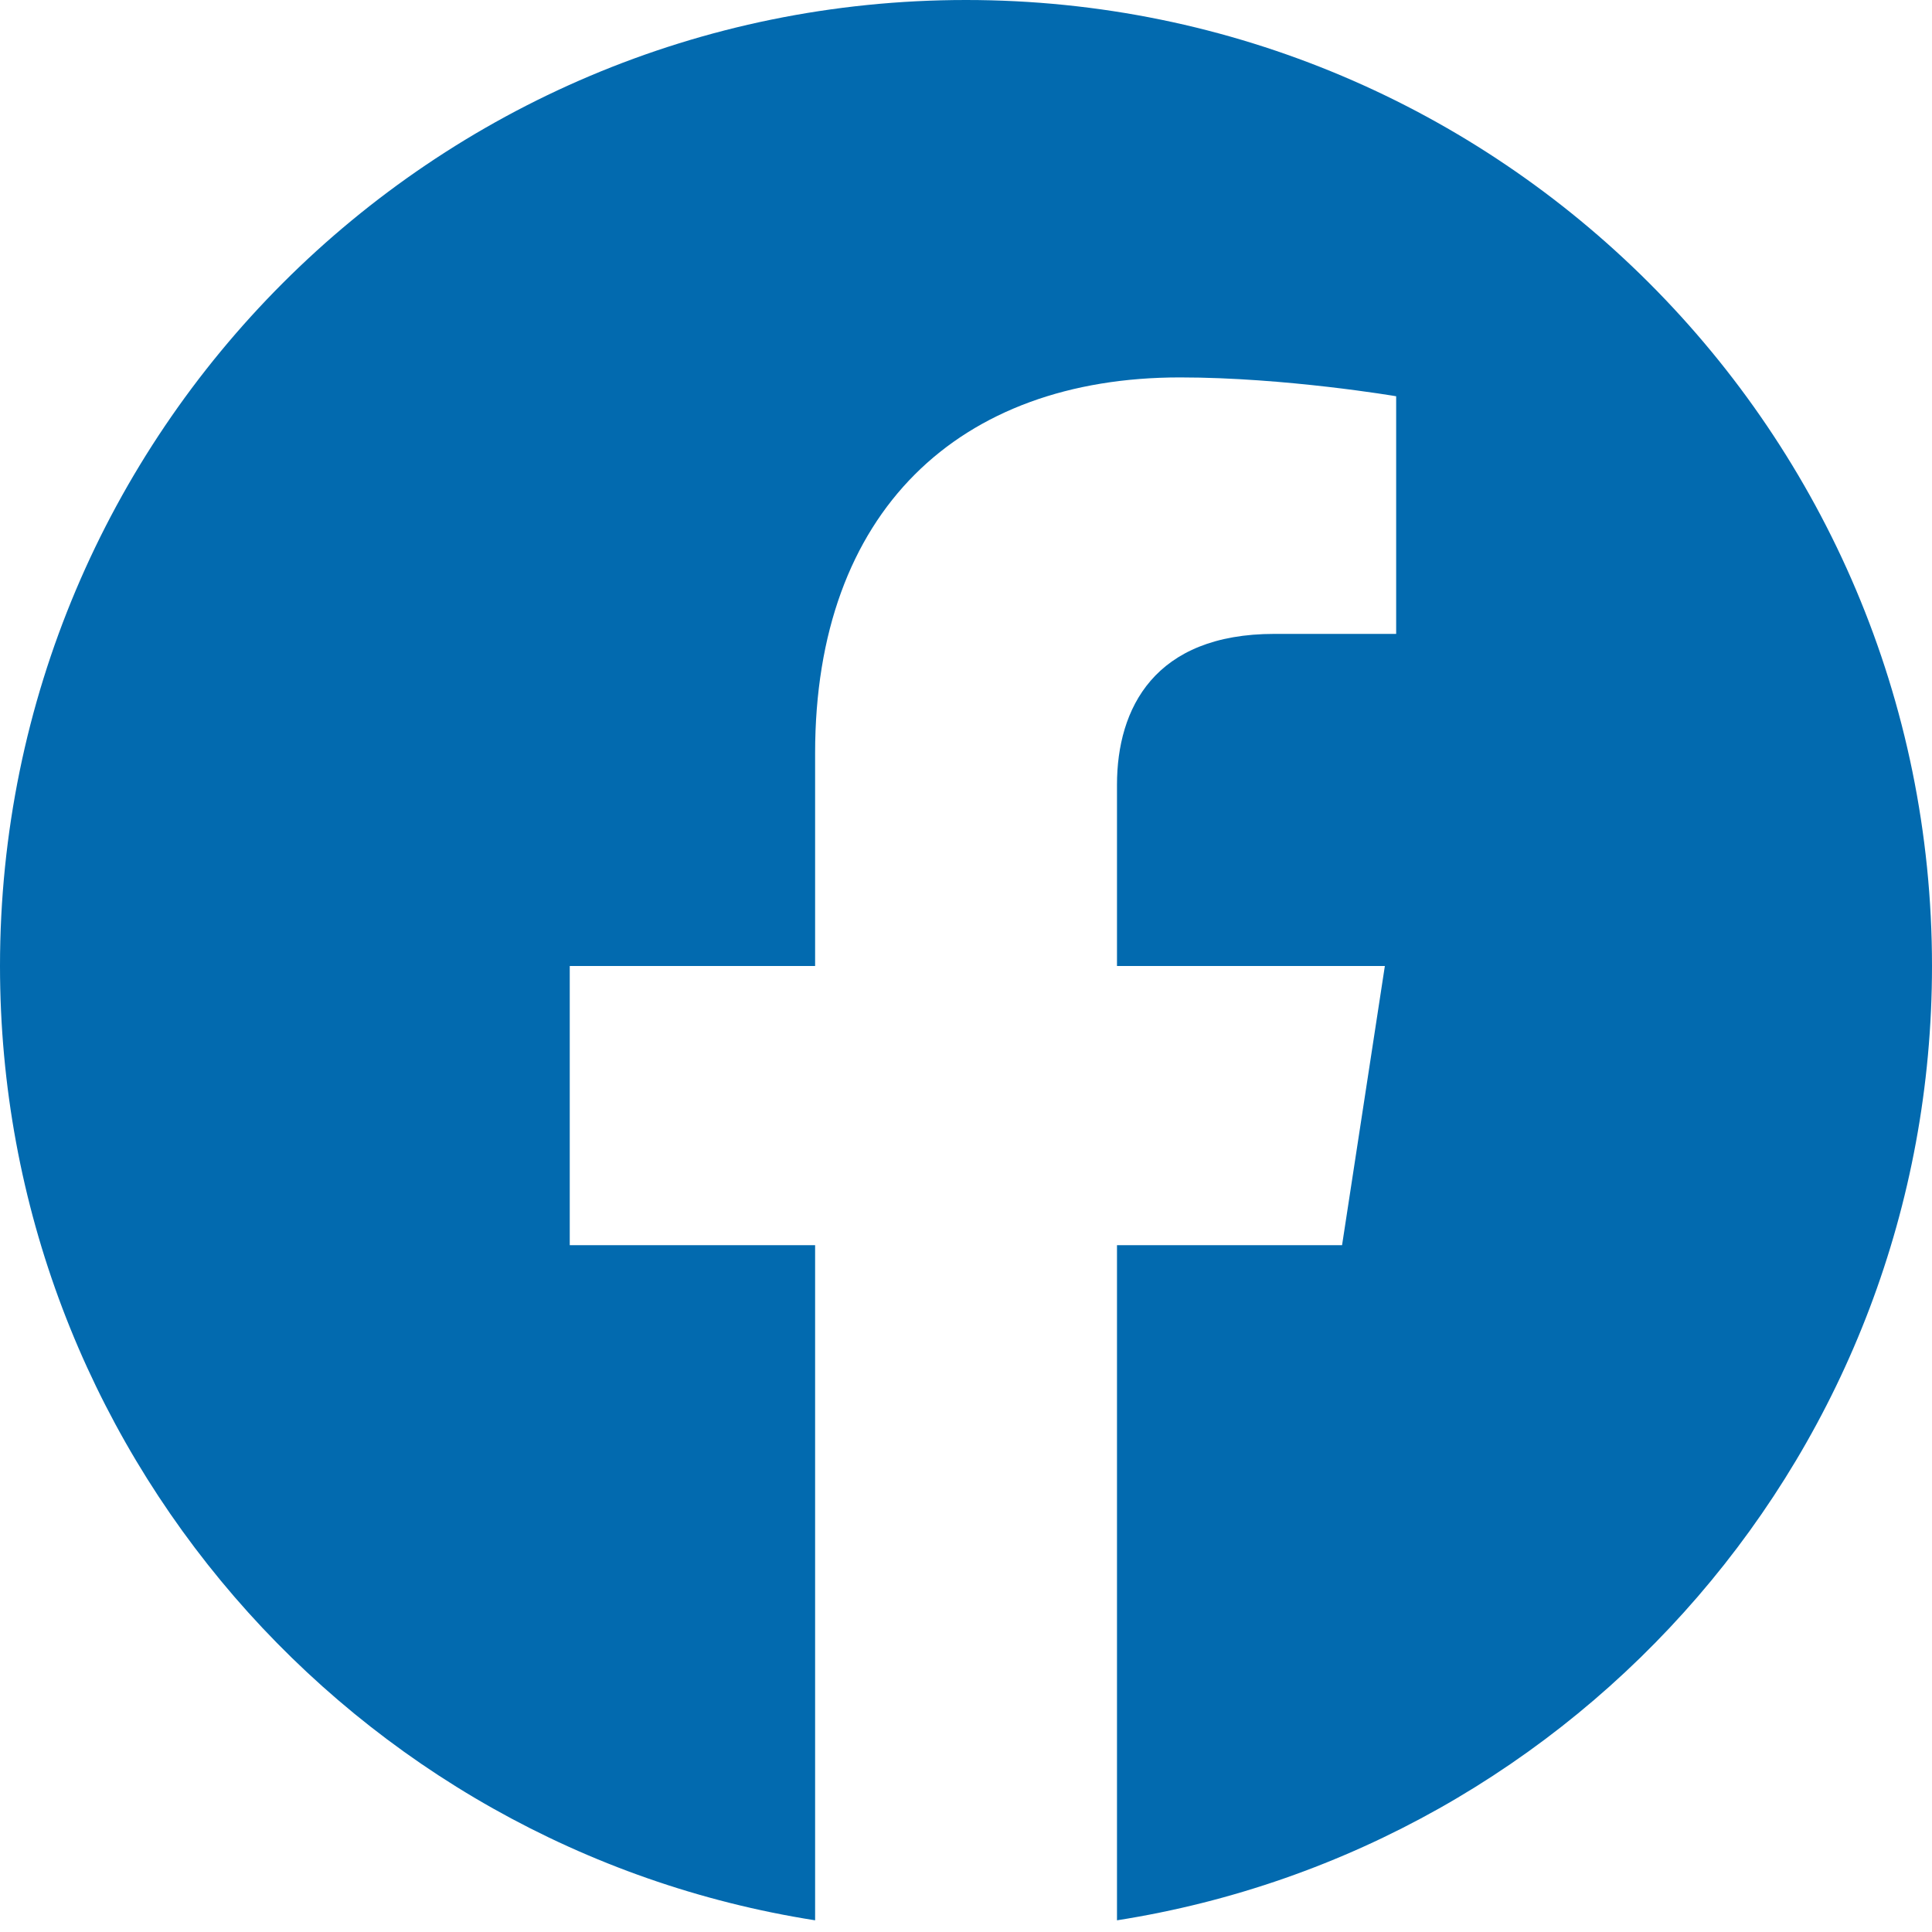
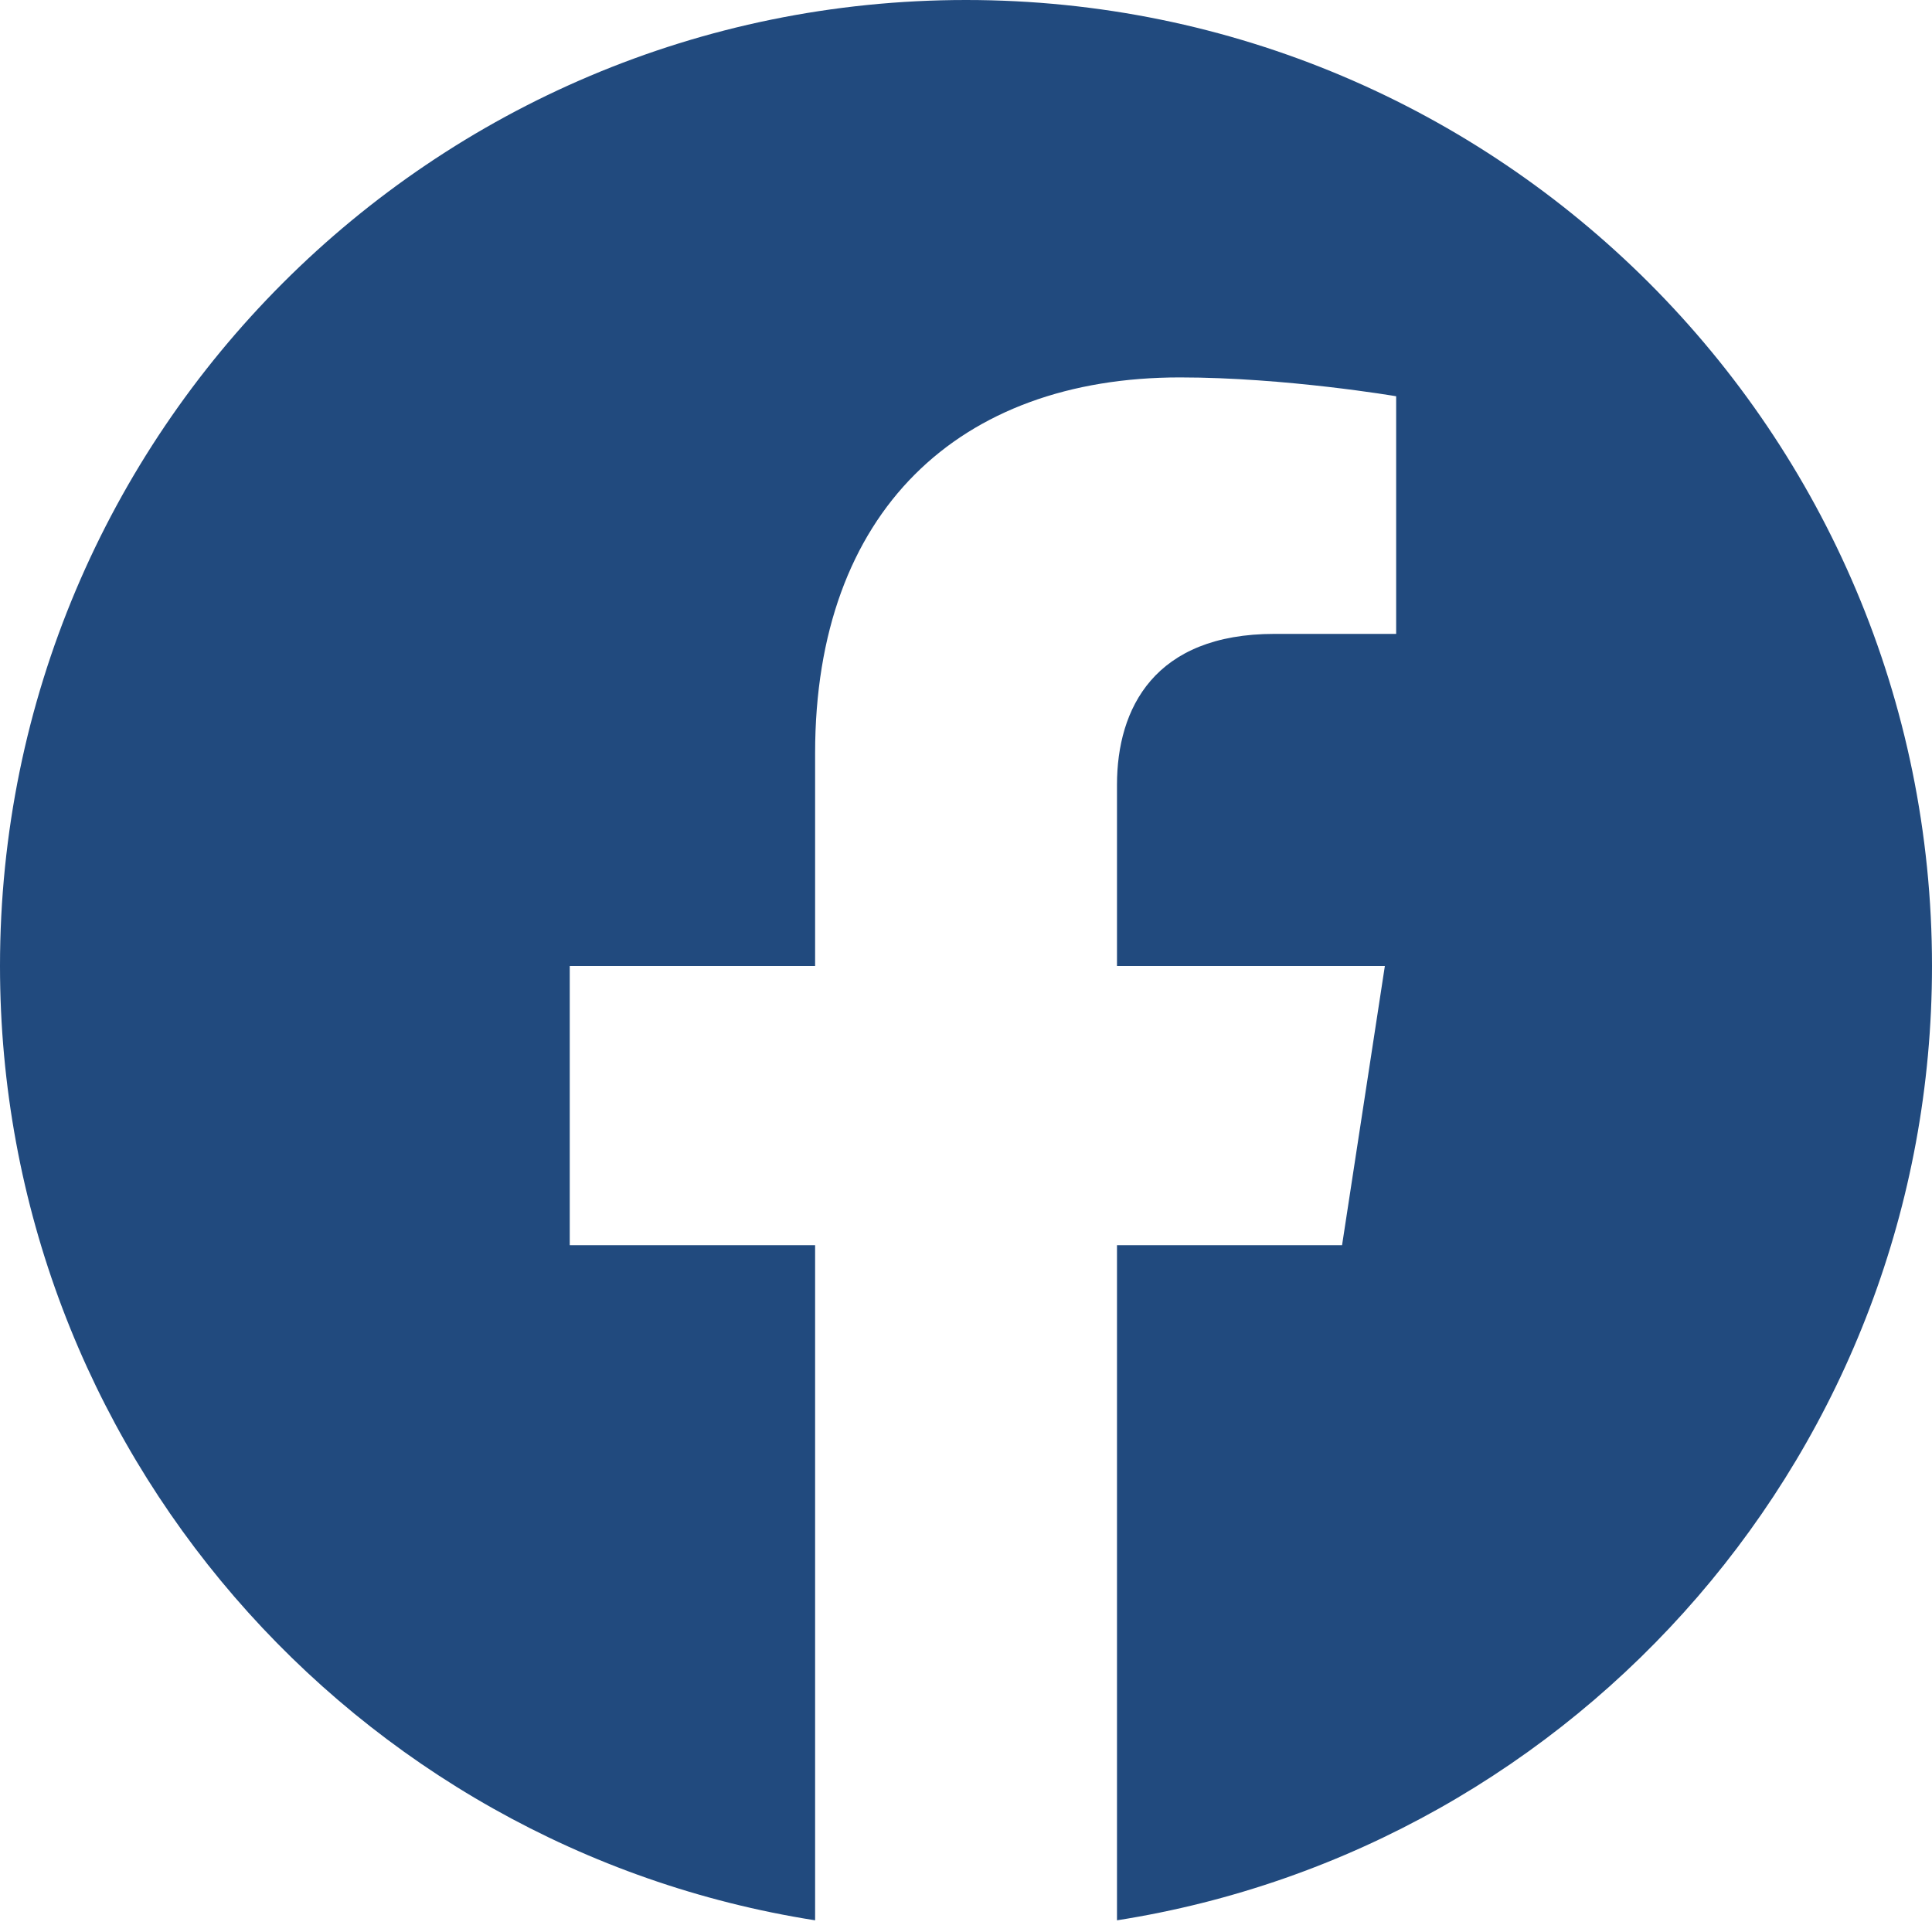
<svg xmlns="http://www.w3.org/2000/svg" width="20" height="20" viewBox="0 0 20 20" fill="none">
-   <path d="M10 0C4.477 0 0 4.477 0 10C0 14.991 3.657 19.128 8.438 19.879V12.89H5.898V10H8.438V7.797C8.438 5.291 9.93 3.907 12.215 3.907C13.309 3.907 14.453 4.102 14.453 4.102V6.562H13.193C11.95 6.562 11.563 7.333 11.563 8.124V10H14.336L13.893 12.89H11.563V19.879C16.343 19.129 20 14.99 20 10C20 4.477 15.523 0 10 0Z" fill="#026AAF" />
+   <path d="M10 0C4.477 0 0 4.477 0 10C0 14.991 3.657 19.128 8.438 19.879V12.89H5.898V10H8.438V7.797C8.438 5.291 9.93 3.907 12.215 3.907C13.309 3.907 14.453 4.102 14.453 4.102V6.562H13.193C11.95 6.562 11.563 7.333 11.563 8.124V10H14.336L13.893 12.89H11.563V19.879C16.343 19.129 20 14.99 20 10C20 4.477 15.523 0 10 0Z" fill="#214a7e" />
</svg>
